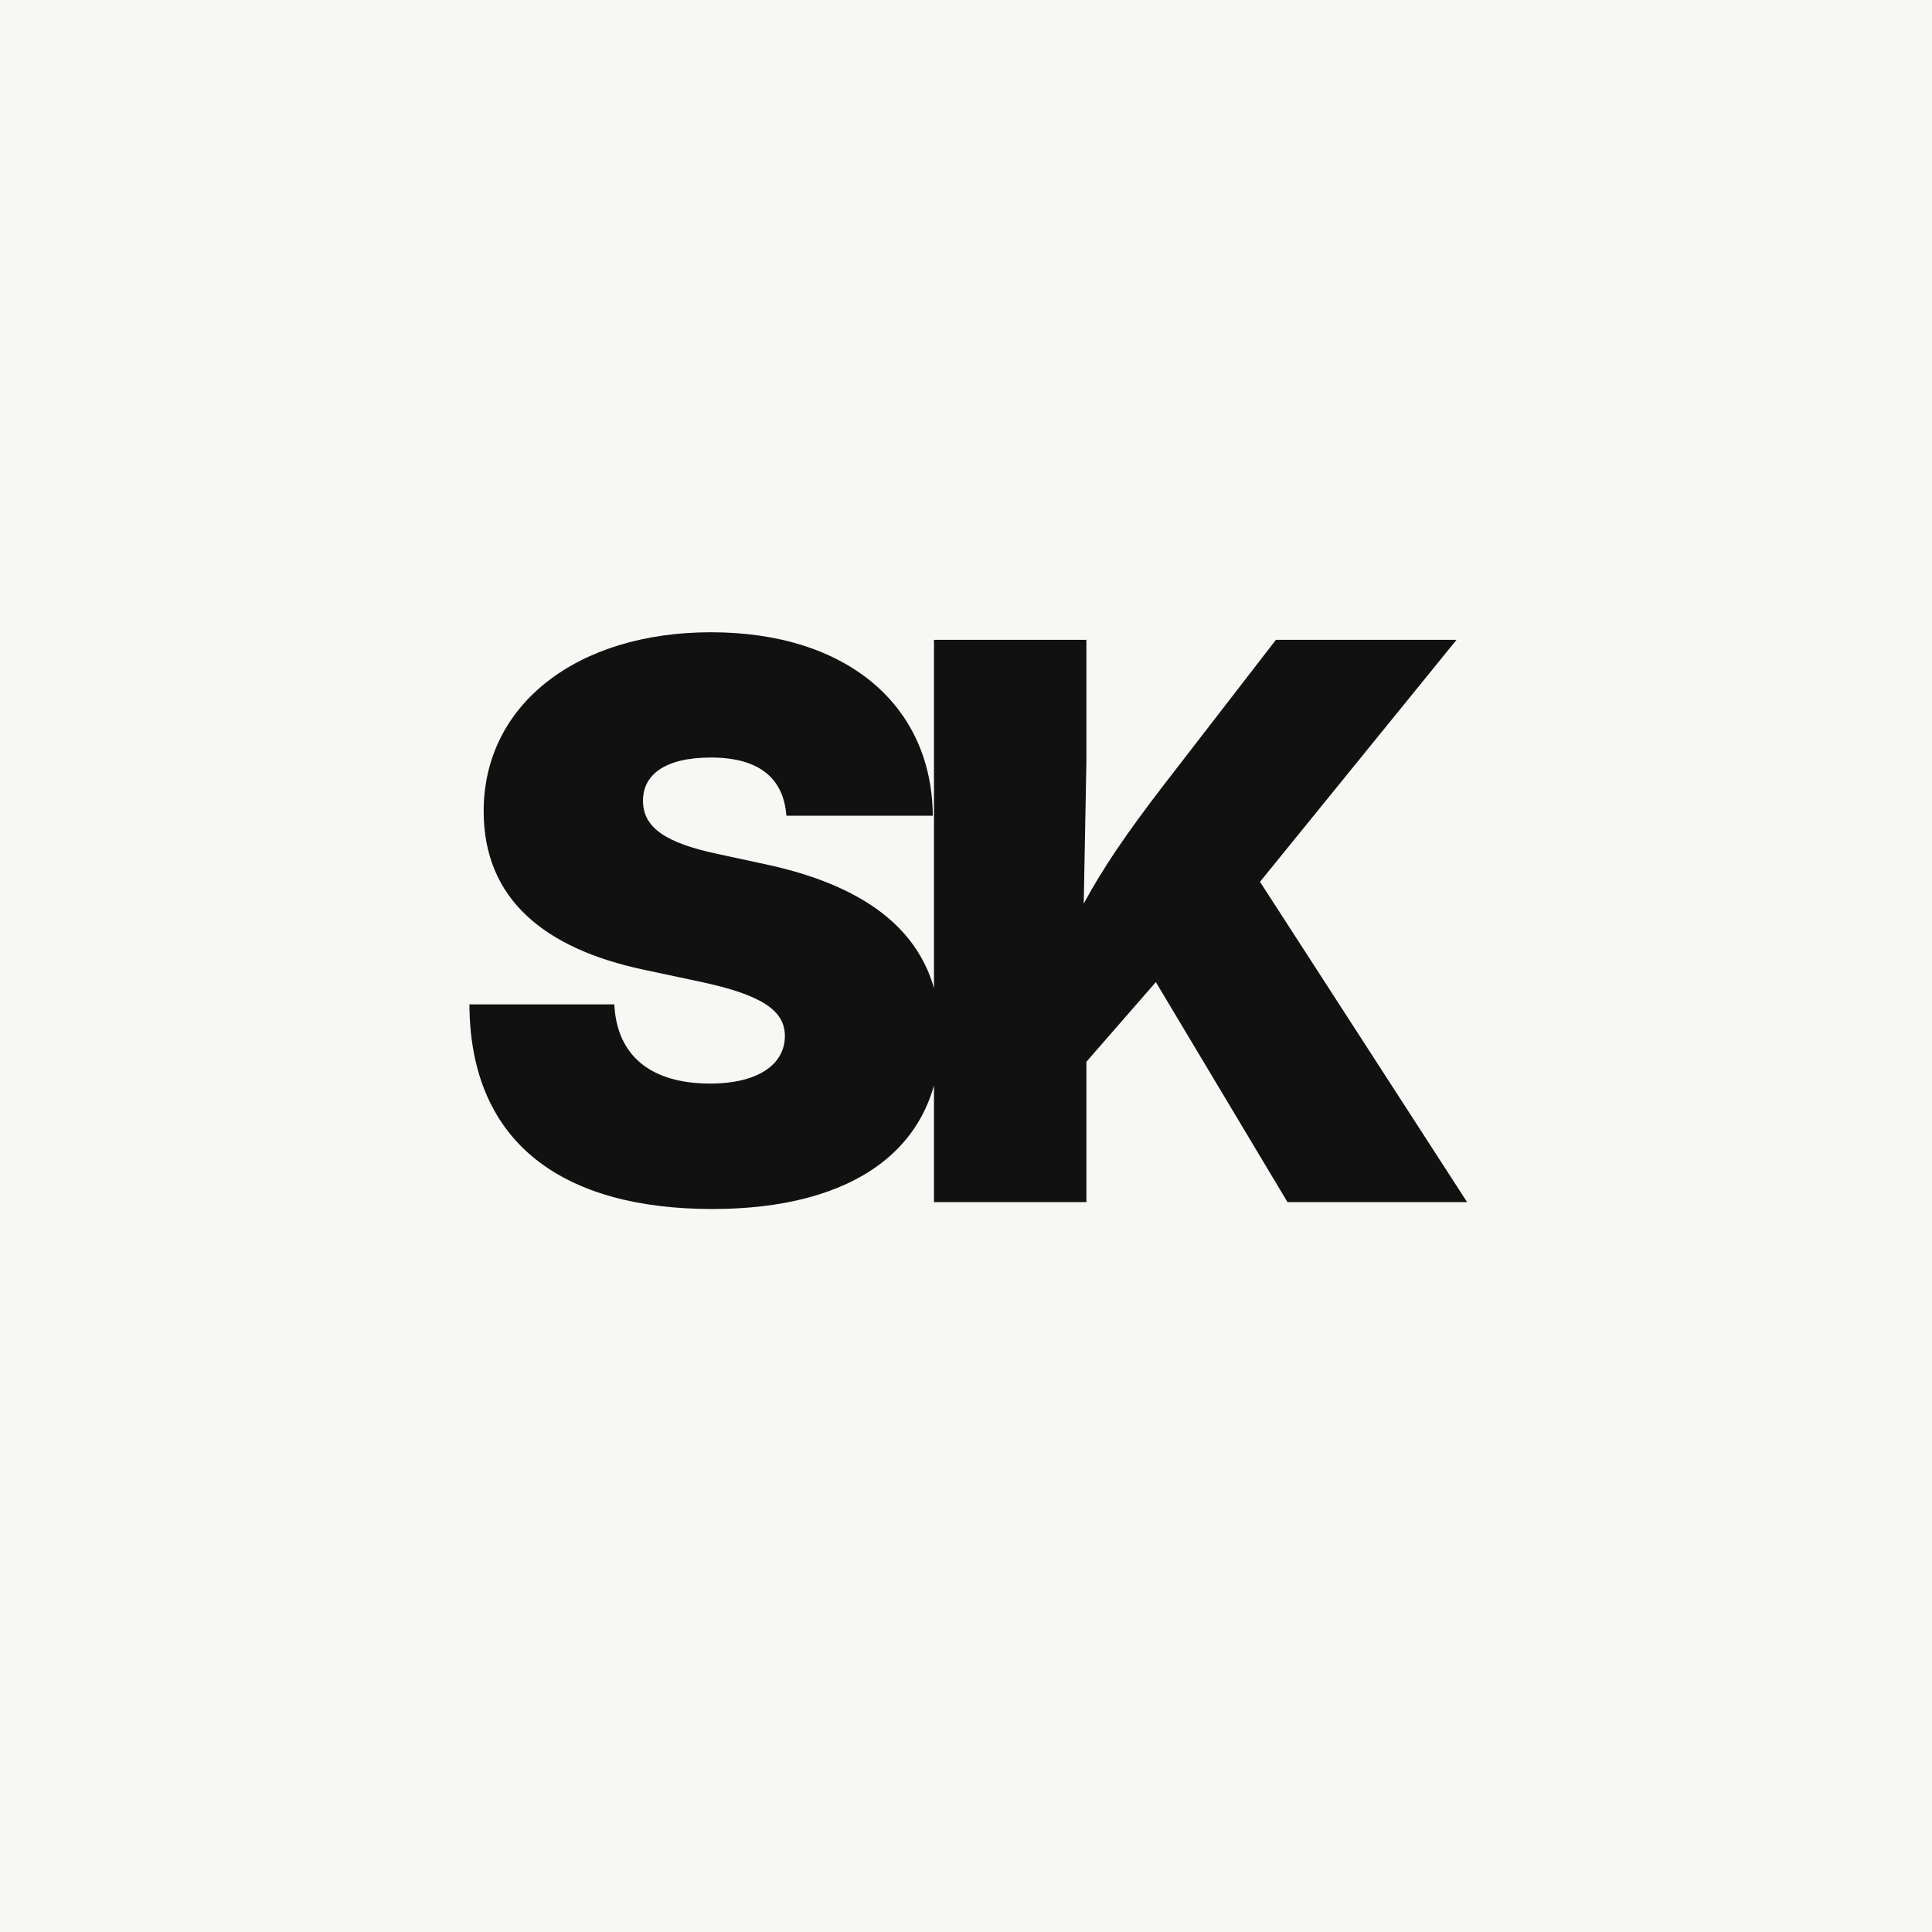
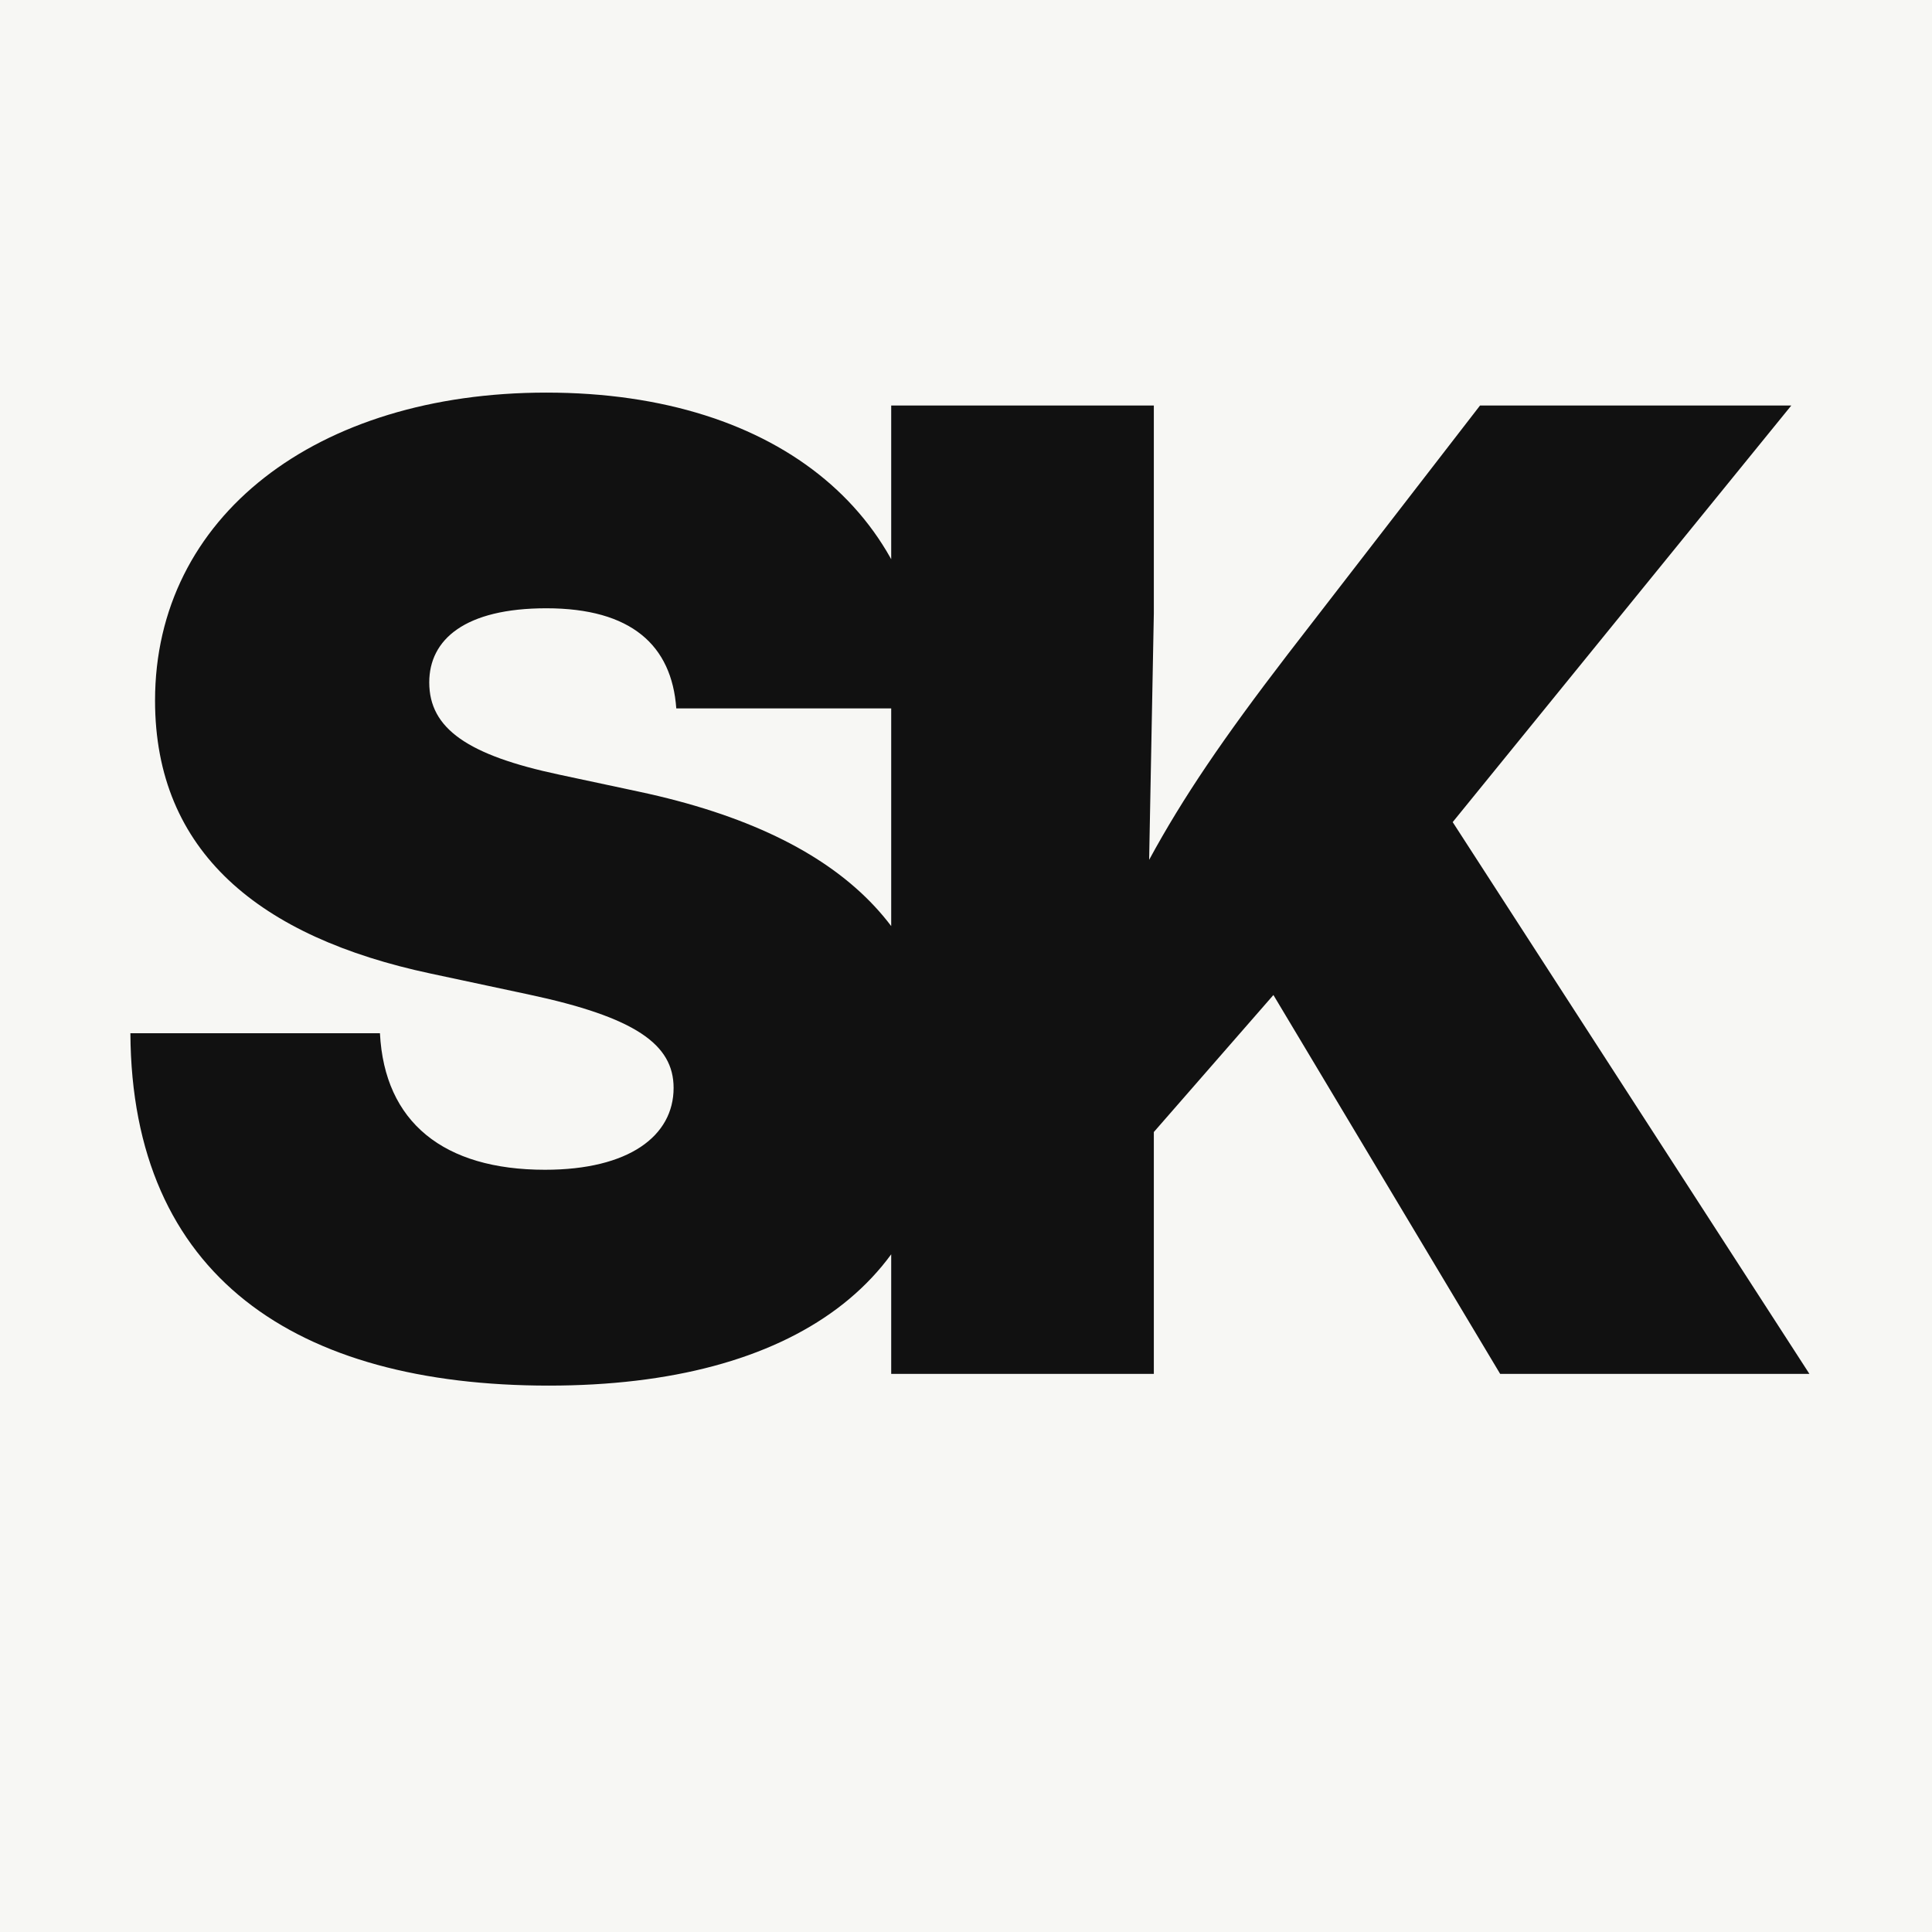
<svg xmlns="http://www.w3.org/2000/svg" viewBox="0 0 180 180">
  <rect width="180" height="180" fill="#f7f7f4" />
-   <text x="90" y="112" text-anchor="middle" font-family="Inter, Arial, sans-serif" font-size="72" font-weight="900" fill="#111111" letter-spacing="-6">SK</text>
+   <text x="90" y="128" text-anchor="middle" font-family="Inter, Arial, sans-serif" font-size="124" font-weight="900" fill="#111111" letter-spacing="-14">SK</text>
</svg>
